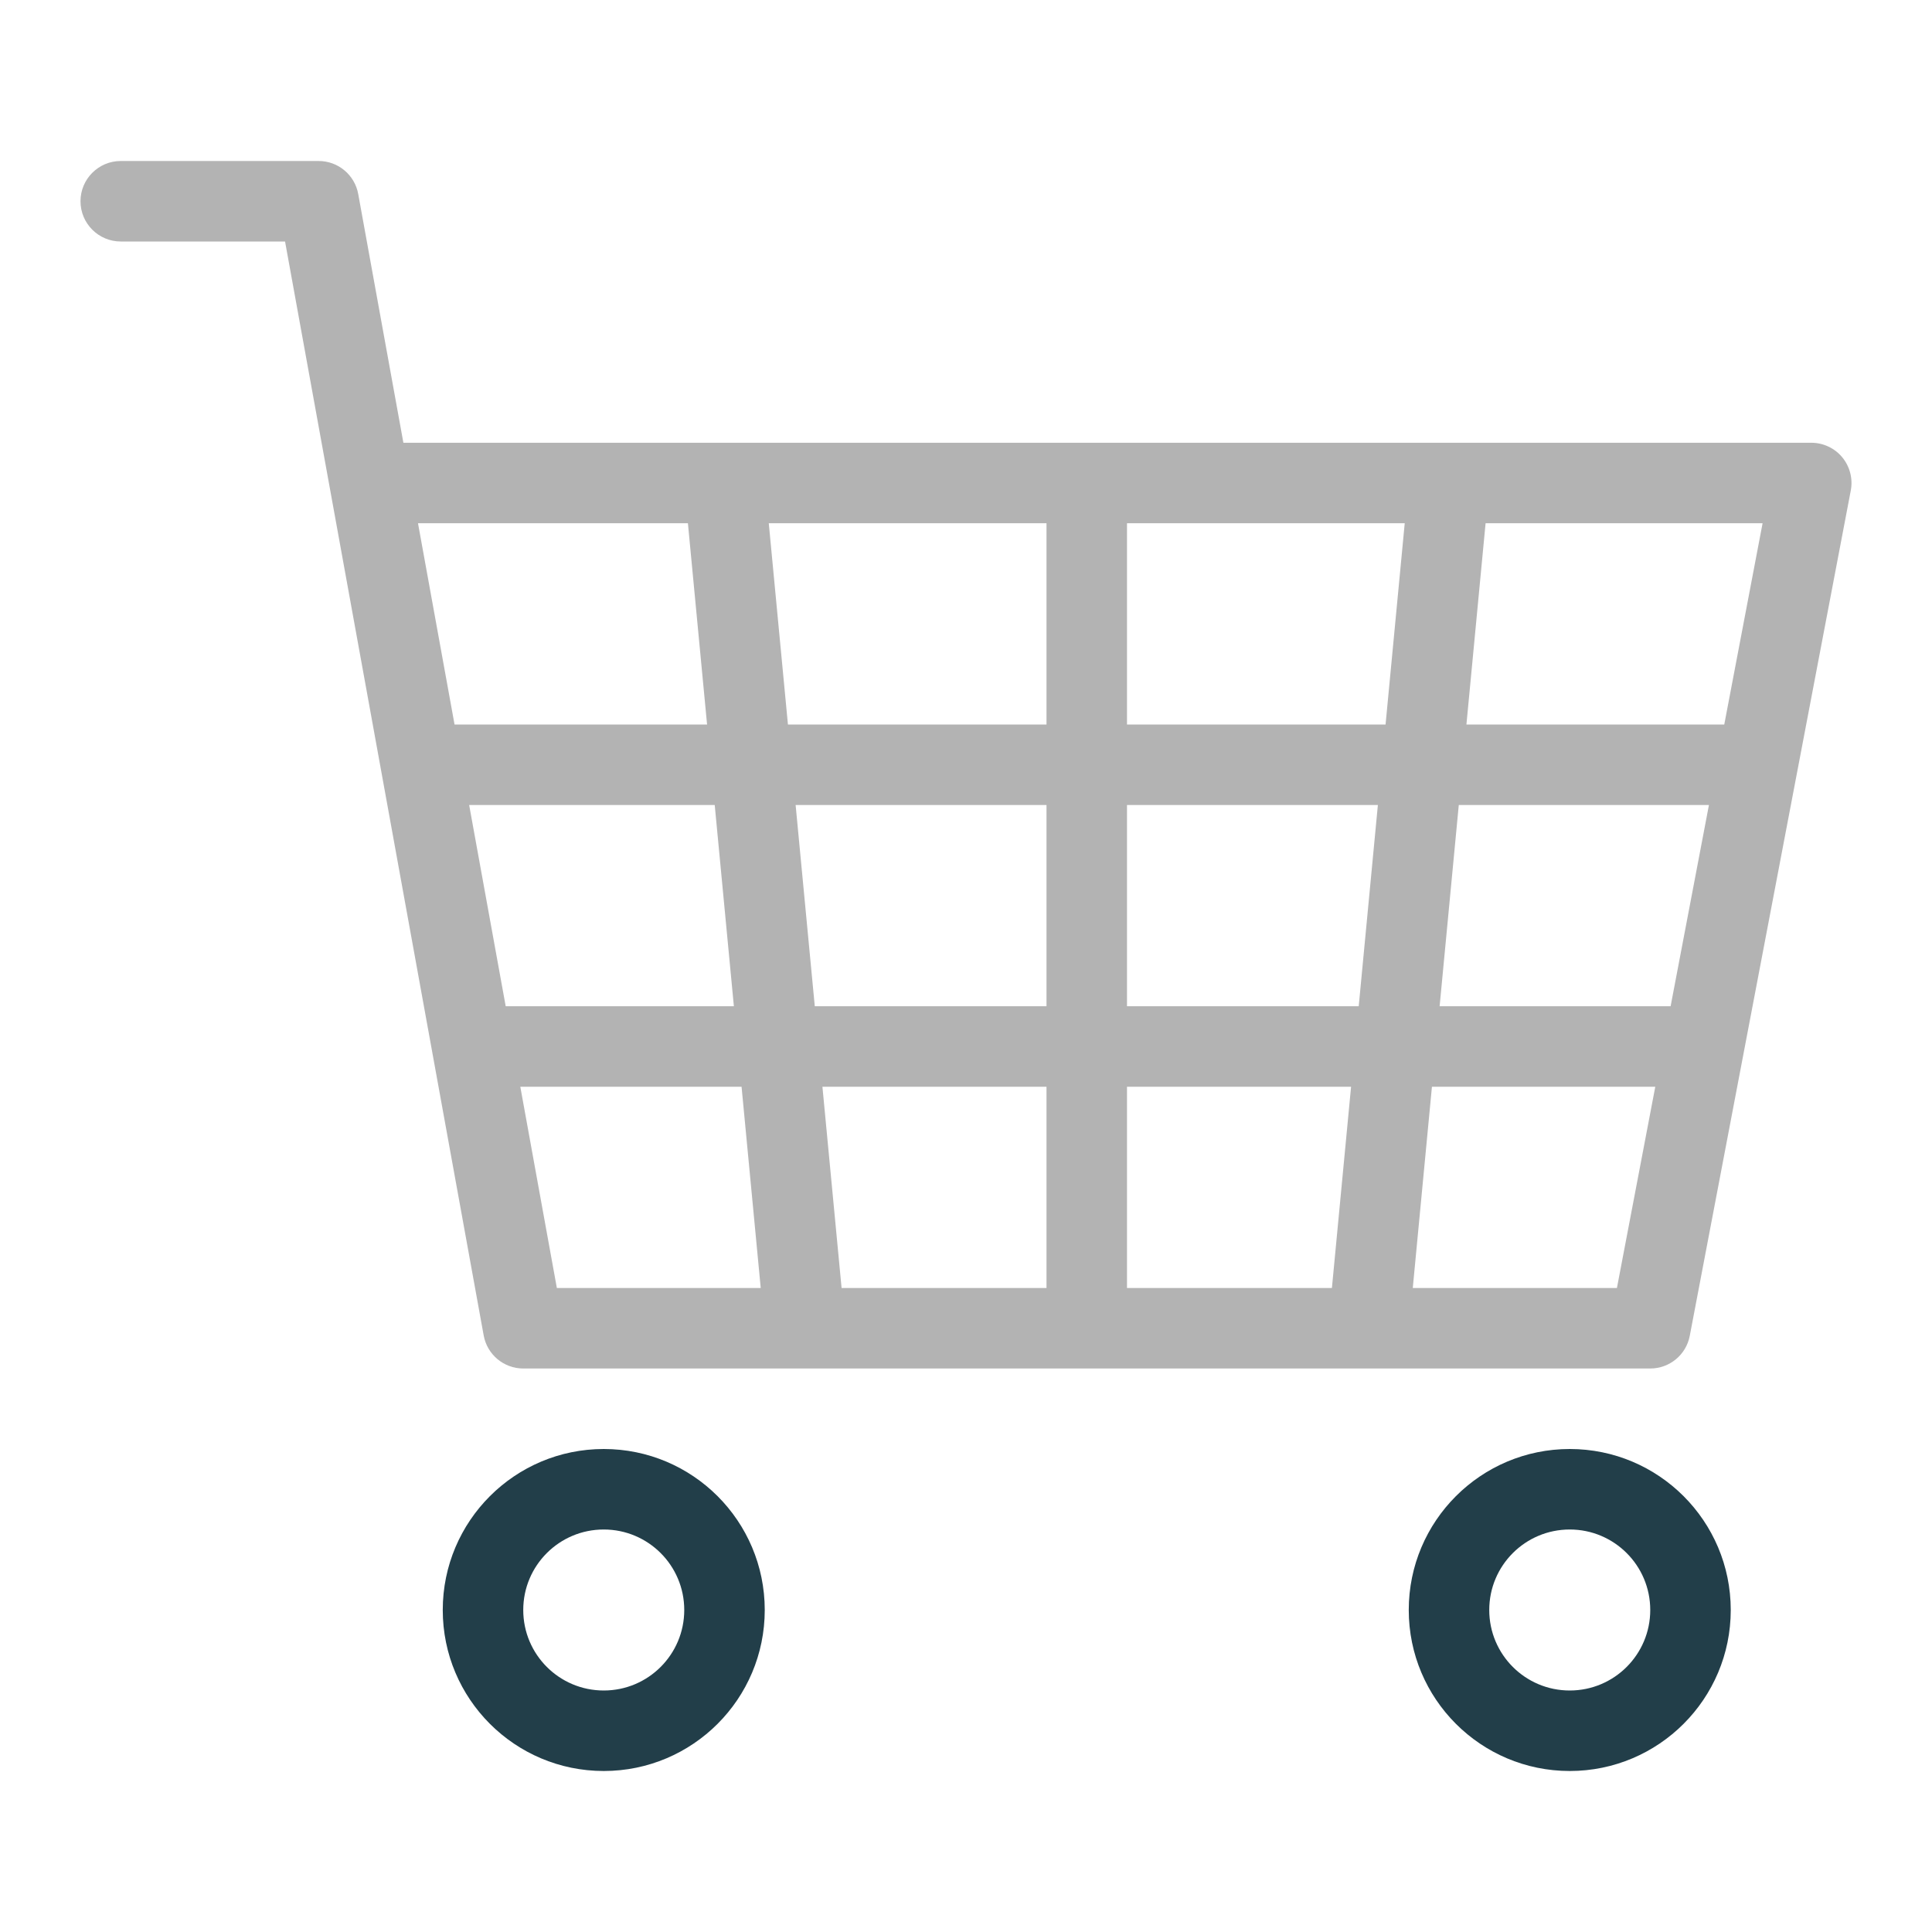
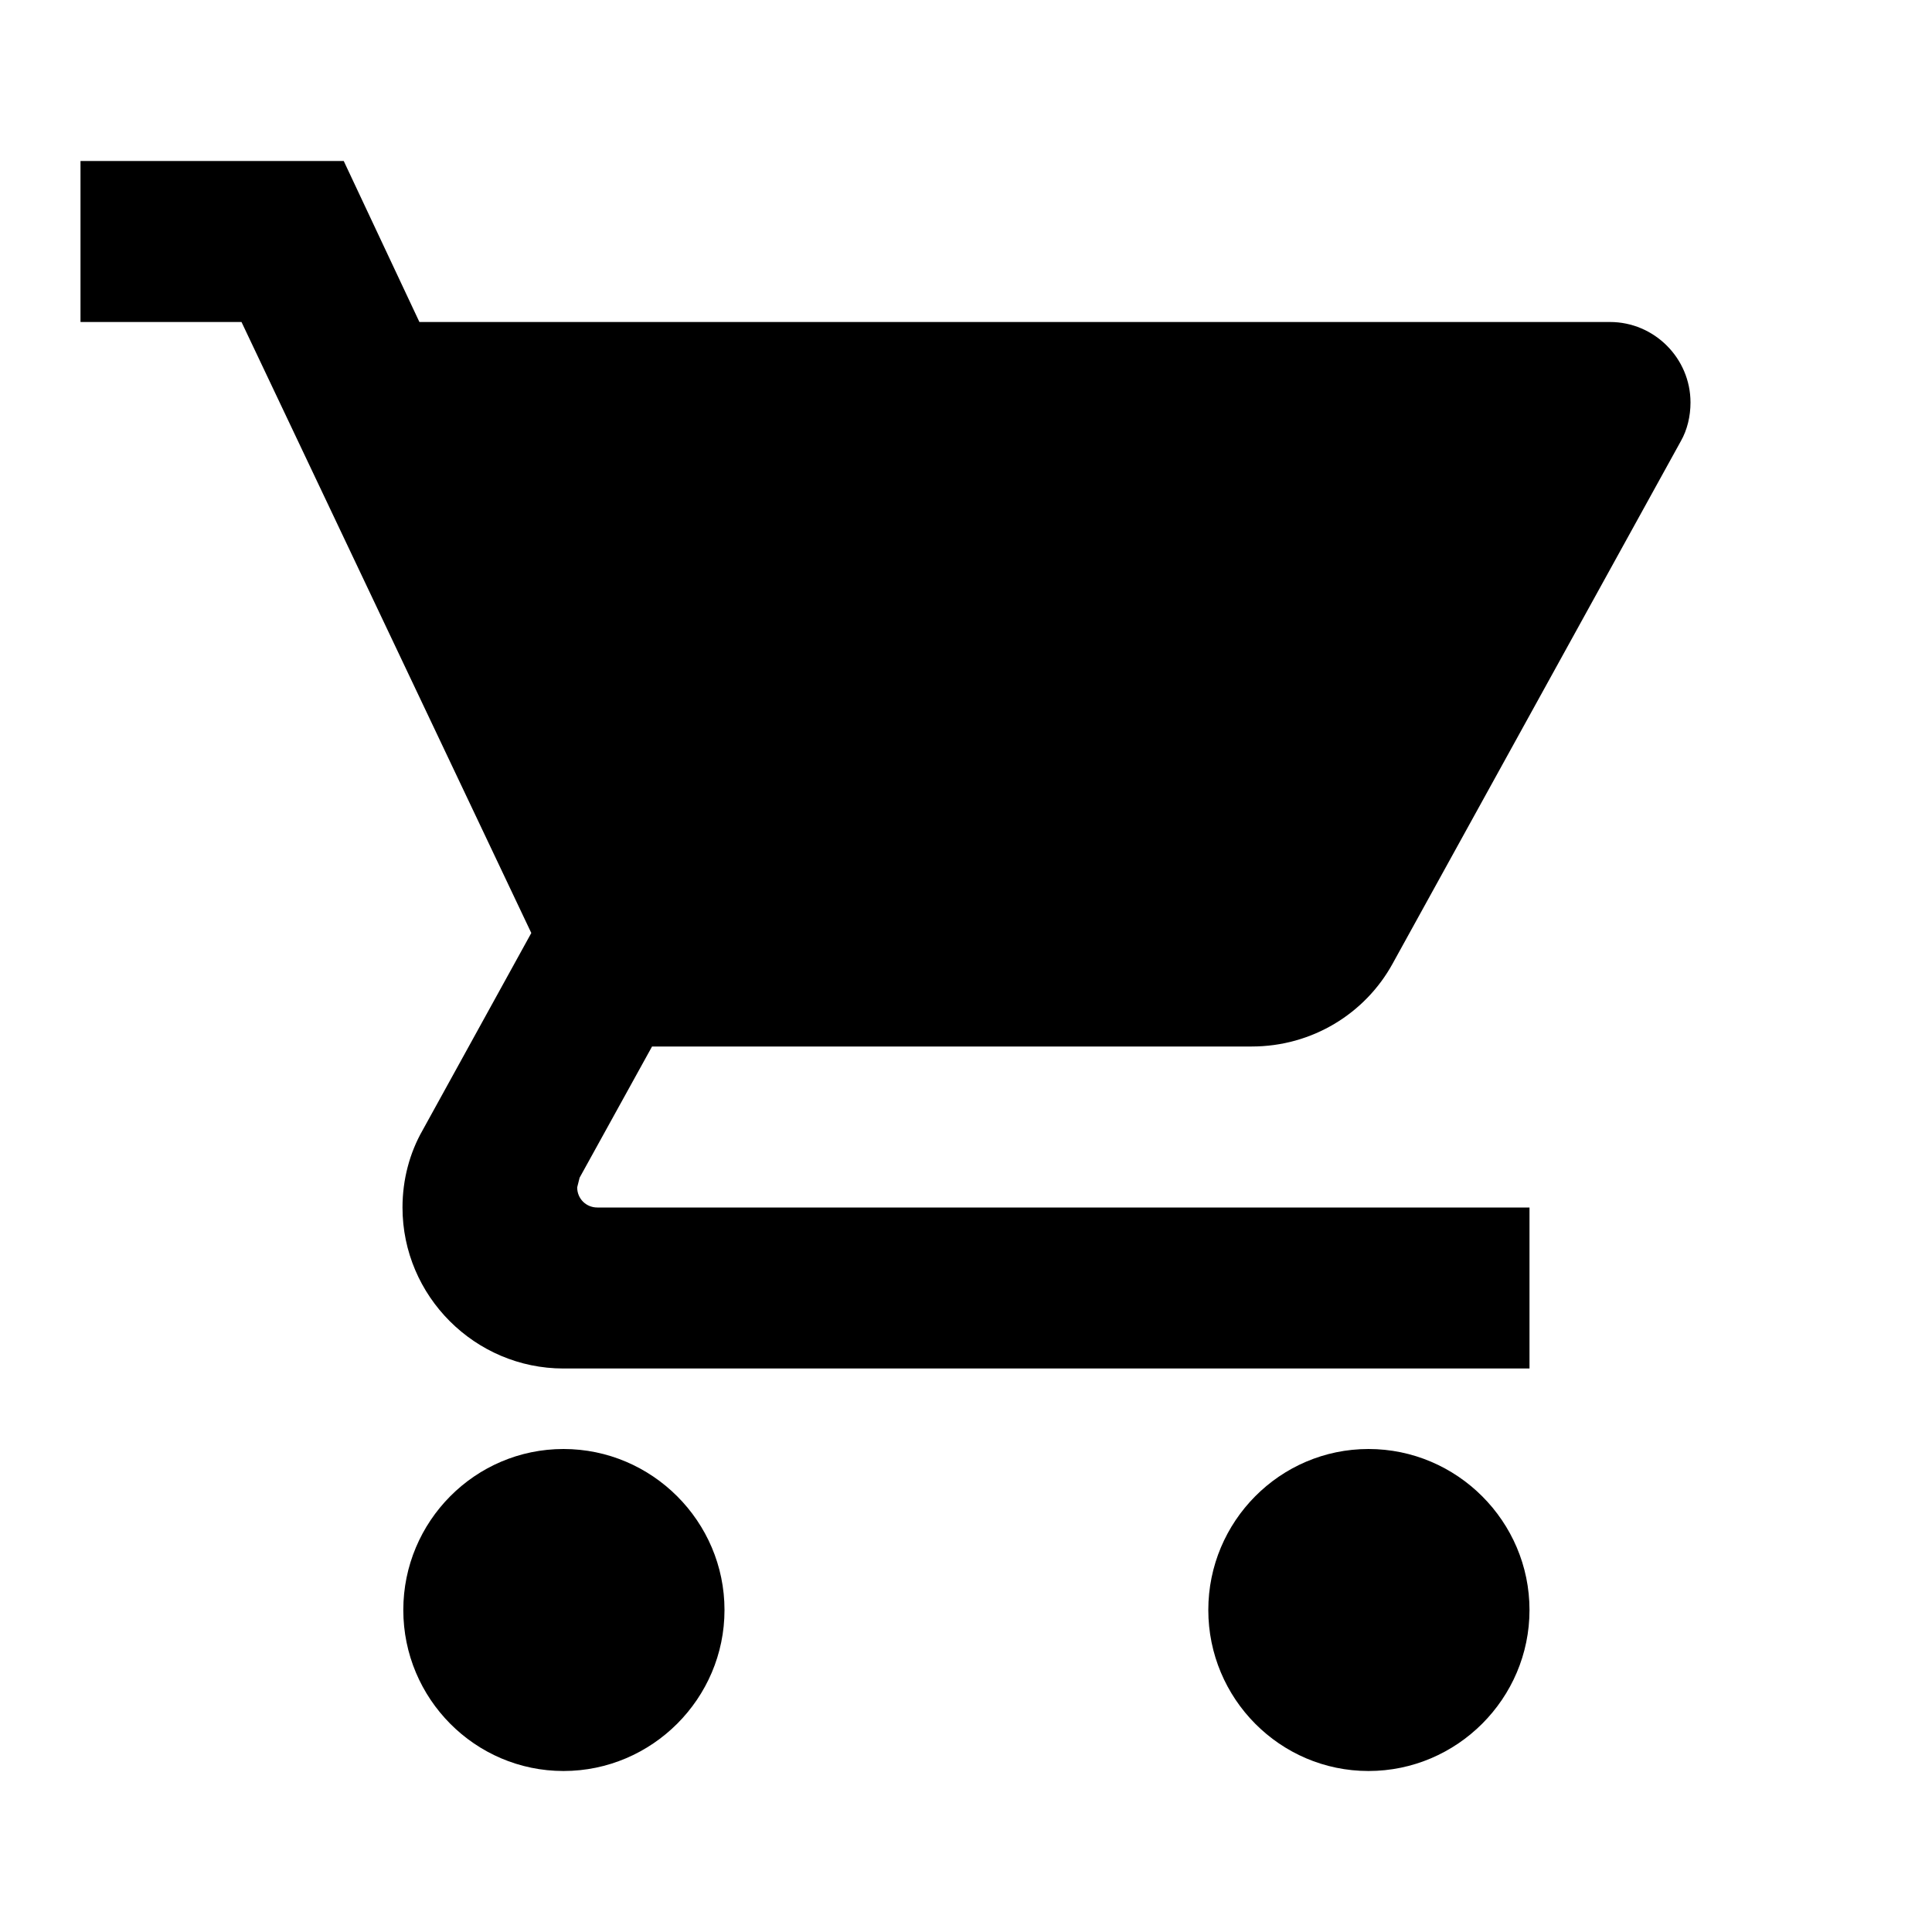
- <svg xmlns="http://www.w3.org/2000/svg" version="1.1" x="0px" y="0px" viewBox="0 0 48 48" xml:space="preserve" width="48" height="48">
-   <g class="nc-icon-wrapper">
-     <path fill="#223E49" d="M15,36c-2.209,0-4,1.791-4,4s1.791,4,4,4s4-1.791,4-4S17.209,36,15,36z M15,42c-1.105,0-2-0.895-2-2 s0.895-2,2-2s2,0.895,2,2S16.105,42,15,42z" />
-     <path fill="#223E49" d="M39,36c-2.209,0-4,1.791-4,4s1.791,4,4,4s4-1.791,4-4S41.209,36,39,36z M39,42c-1.105,0-2-0.895-2-2 s0.895-2,2-2s2,0.895,2,2S40.105,42,39,42z" />
-     <path fill="#B3B3B3" d="M45.771,11.362C45.581,11.133,45.298,11,45,11H10.022L8.9,4.821C8.814,4.346,8.4,4,7.917,4H3 C2.448,4,2,4.448,2,5s0.448,1,1,1h4.082l4.935,27.179C12.103,33.654,12.517,34,13,34h28c0.48,0,0.893-0.341,0.982-0.813l4-21 C46.038,11.895,45.96,11.592,45.771,11.362z M42.839,18h-6.406l0.476-5h6.882L42.839,18z M11.656,20h6.101l0.476,5h-5.669L11.656,20 z M28,20h6.233l-0.476,5H28V20z M19.576,18L19.1,13H26v5H19.576z M26,20v5h-5.757l-0.476-5H26z M20.433,27H26v5h-5.091L20.433,27z M28,27h5.567l-0.476,5H28V27z M28,18v-5h6.9l-0.476,5H28z M36.243,20h6.215l-0.952,5h-5.739L36.243,20z M17.091,13l0.476,5h-6.274 l-0.908-5H17.091z M12.927,27h5.497l0.476,5h-5.065L12.927,27z M40.172,32H35.1l0.476-5h5.549L40.172,32z" />
-   </g>
+ <svg xmlns="http://www.w3.org/2000/svg" height="48px" viewBox="0 0 24 24" width="48px" fill="#000000">
+   <path d="M0 0h24v24H0z" fill="none" />
+   <path d="M7 18c-1.1 0-1.99.9-1.99 2S5.9 22 7 22s2-.9 2-2-.9-2-2-2zM1 2v2h2l3.6 7.59-1.35 2.45c-.16.28-.25.61-.25.96 0 1.1.9 2 2 2h12v-2H7.42c-.14 0-.25-.11-.25-.25l.03-.12.9-1.63h7.45c.75 0 1.41-.41 1.75-1.03l3.58-6.49c.08-.14.12-.31.12-.48 0-.55-.45-1-1-1H5.21l-.94-2H1zm16 16c-1.1 0-1.99.9-1.99 2s.89 2 1.99 2 2-.9 2-2-.9-2-2-2z" />
</svg>
